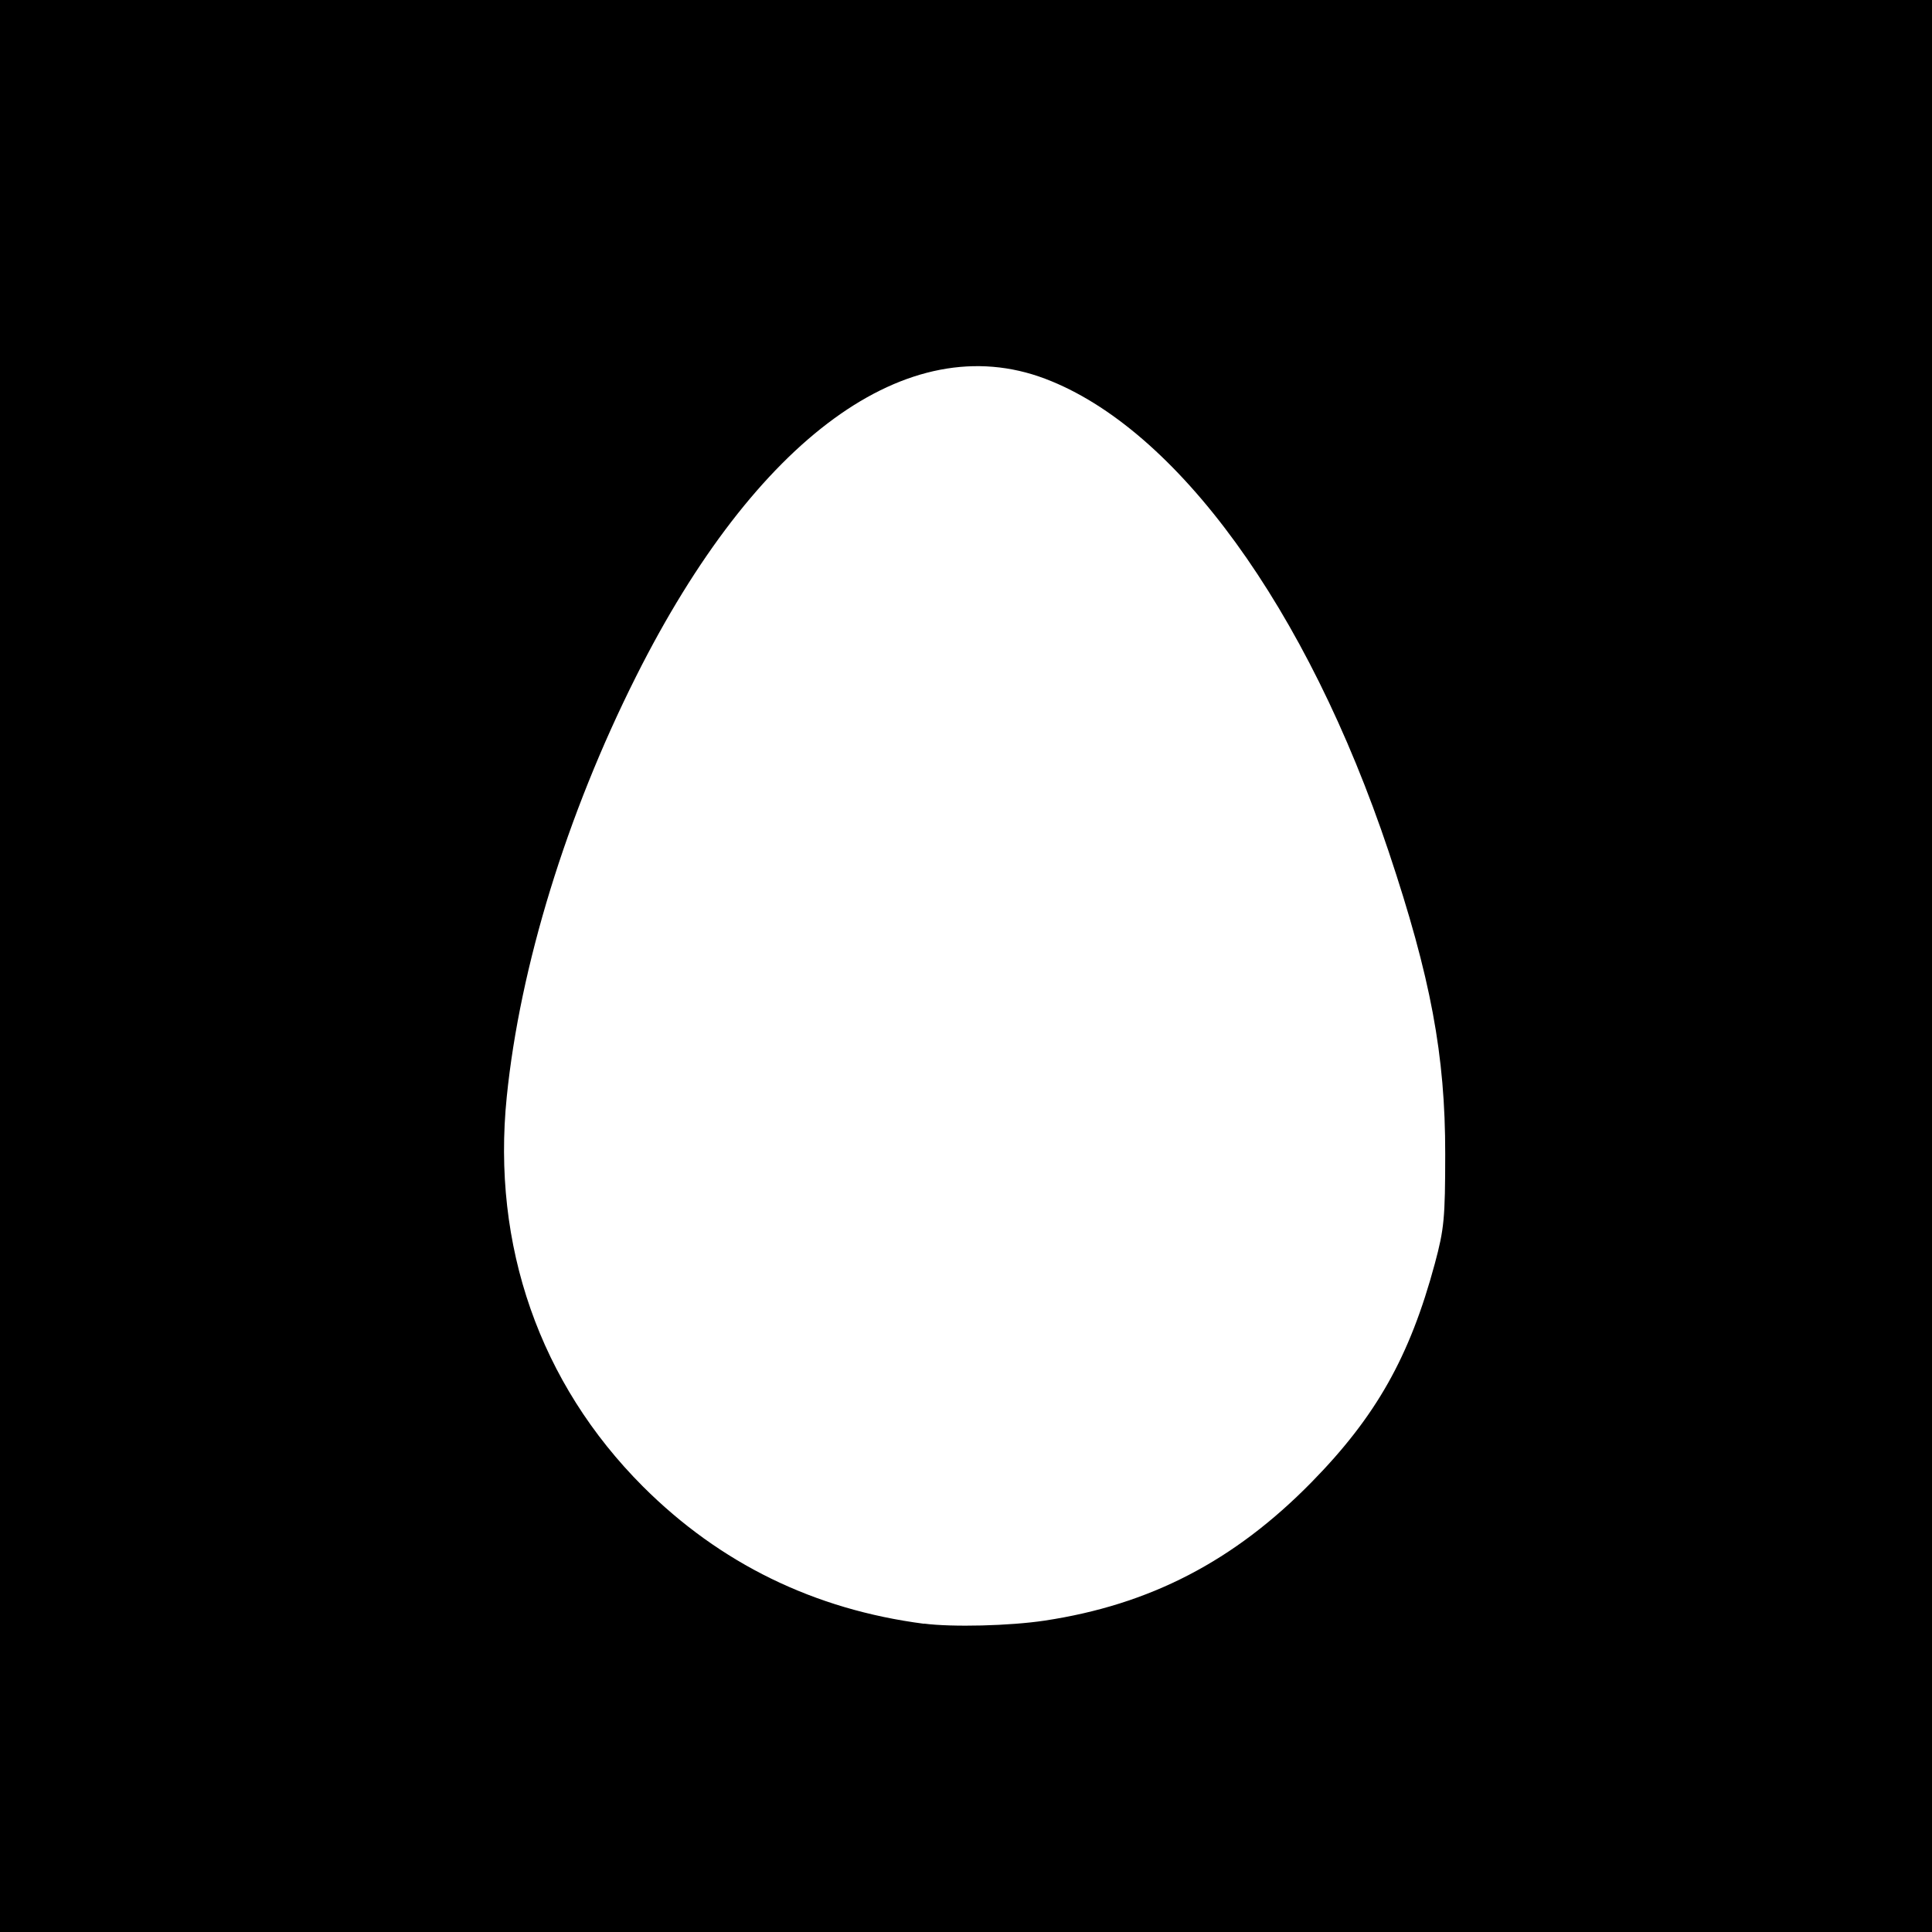
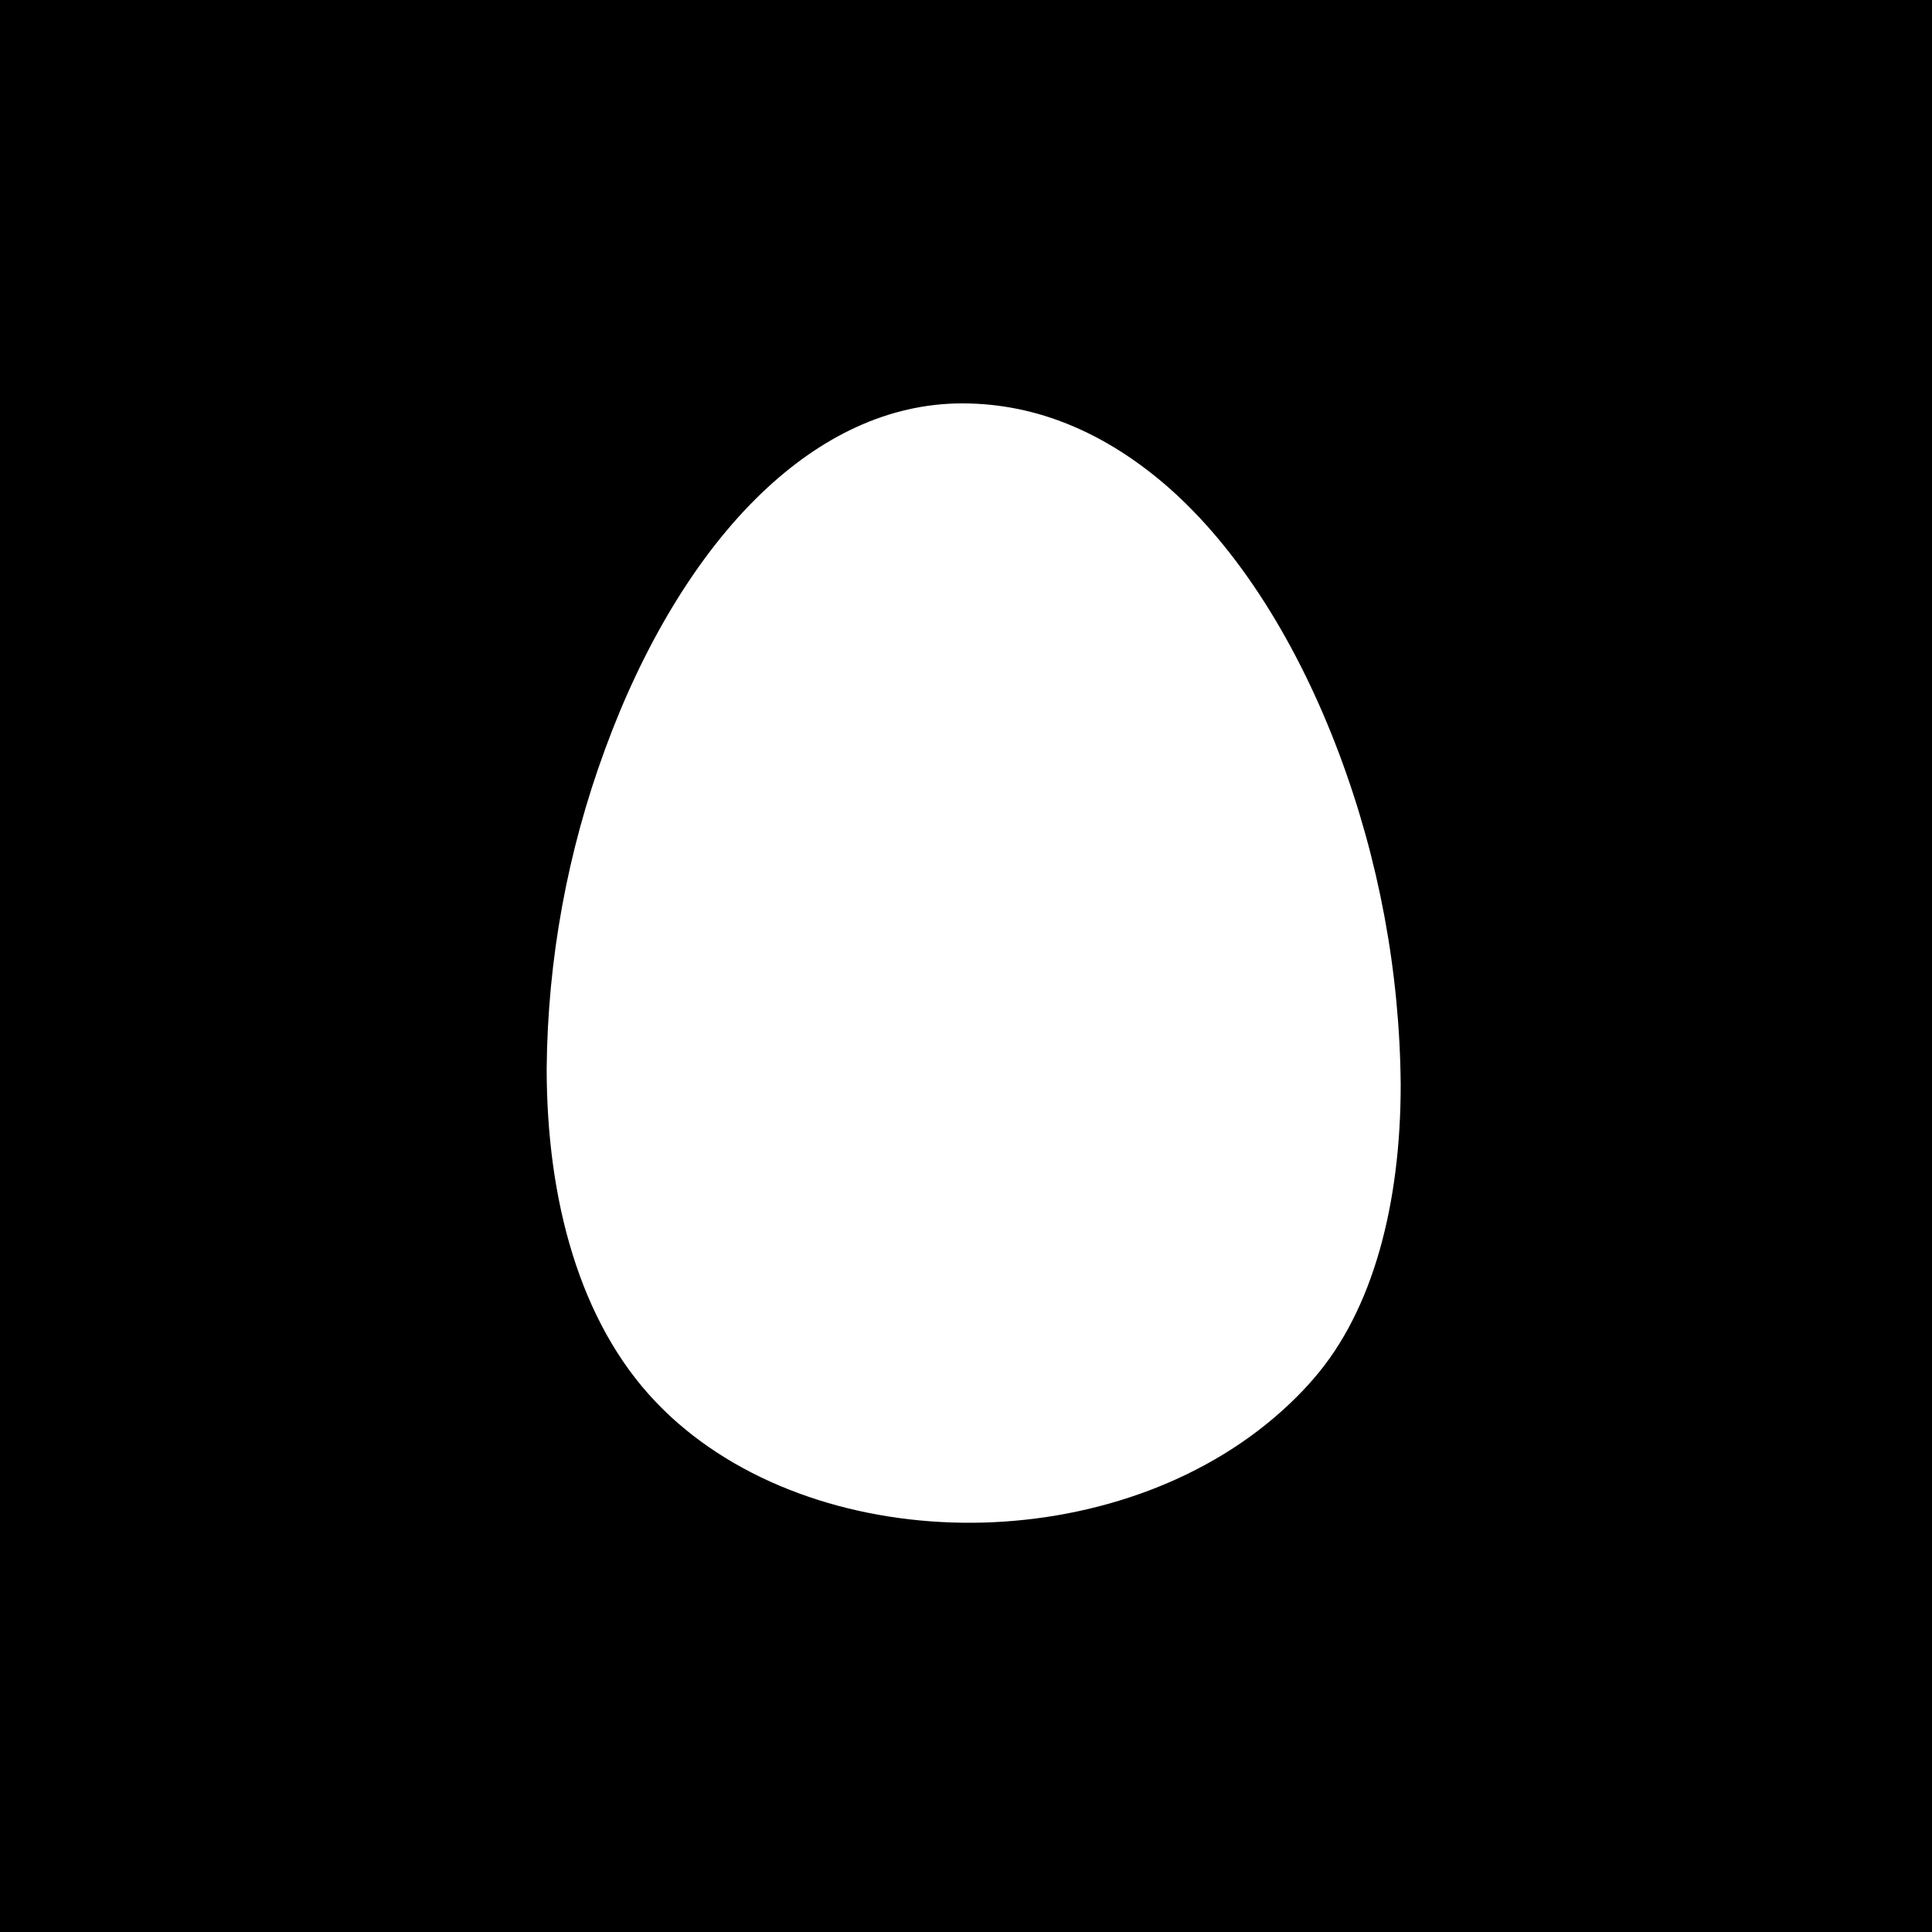
<svg xmlns="http://www.w3.org/2000/svg" width="24" height="24" viewBox="0 0 24 24" version="1.1" id="svg5" xml:space="preserve">
  <defs id="defs2" />
  <g id="layer1">
    <rect style="fill:#000000;fill-opacity:1;stroke-width:0.484" id="rect130" width="24" height="24" x="0" y="0" />
-     <path style="fill:#ffffff;fill-opacity:1;stroke-width:0.049" d="M 11.478,20.171 C 10.115,19.994 8.944,19.422 7.987,18.466 6.706,17.184 6.107,15.473 6.295,13.626 6.459,12.006 7.039,10.12 7.901,8.404 9.391,5.435 11.278,4.061 12.981,4.704 c 1.634,0.617 3.258,2.853 4.27,5.876 0.523,1.565 0.703,2.527 0.702,3.756 -6.5e-4,0.798 -0.013,0.93 -0.129,1.361 -0.312,1.158 -0.73,1.899 -1.534,2.718 -0.96,0.978 -2.005,1.52 -3.314,1.717 -0.431,0.065 -1.146,0.083 -1.498,0.037 z" id="path7408" />
+     <path d="m 11.954,5.011 c 0.947,0 1.792,0.382 2.531,1.018 0.914,0.792 1.648,1.997 2.15,3.334 0.494,1.315 0.753,2.707 0.765,4.112 0,1.471 -0.339,2.796 -1.078,3.647 -0.096,0.113 -0.195,0.214 -0.292,0.307 -1.001,0.956 -2.411,1.446 -3.815,1.485 -1.403,0.038 -2.809,-0.378 -3.794,-1.236 C 8.326,17.596 8.233,17.506 8.144,17.413 7.201,16.424 6.791,14.907 6.791,13.272 6.803,11.92 7.048,10.58 7.515,9.311 7.981,8.035 8.653,6.896 9.468,6.119 10.192,5.428 11.033,5.011 11.954,5.011 Z M 9.054,17.078 c -1.509,-8.045 -0.754,-4.022 0,0 z" id="path867" style="fill:#ffffff;stroke-width:0.113" />
  </g>
</svg>
